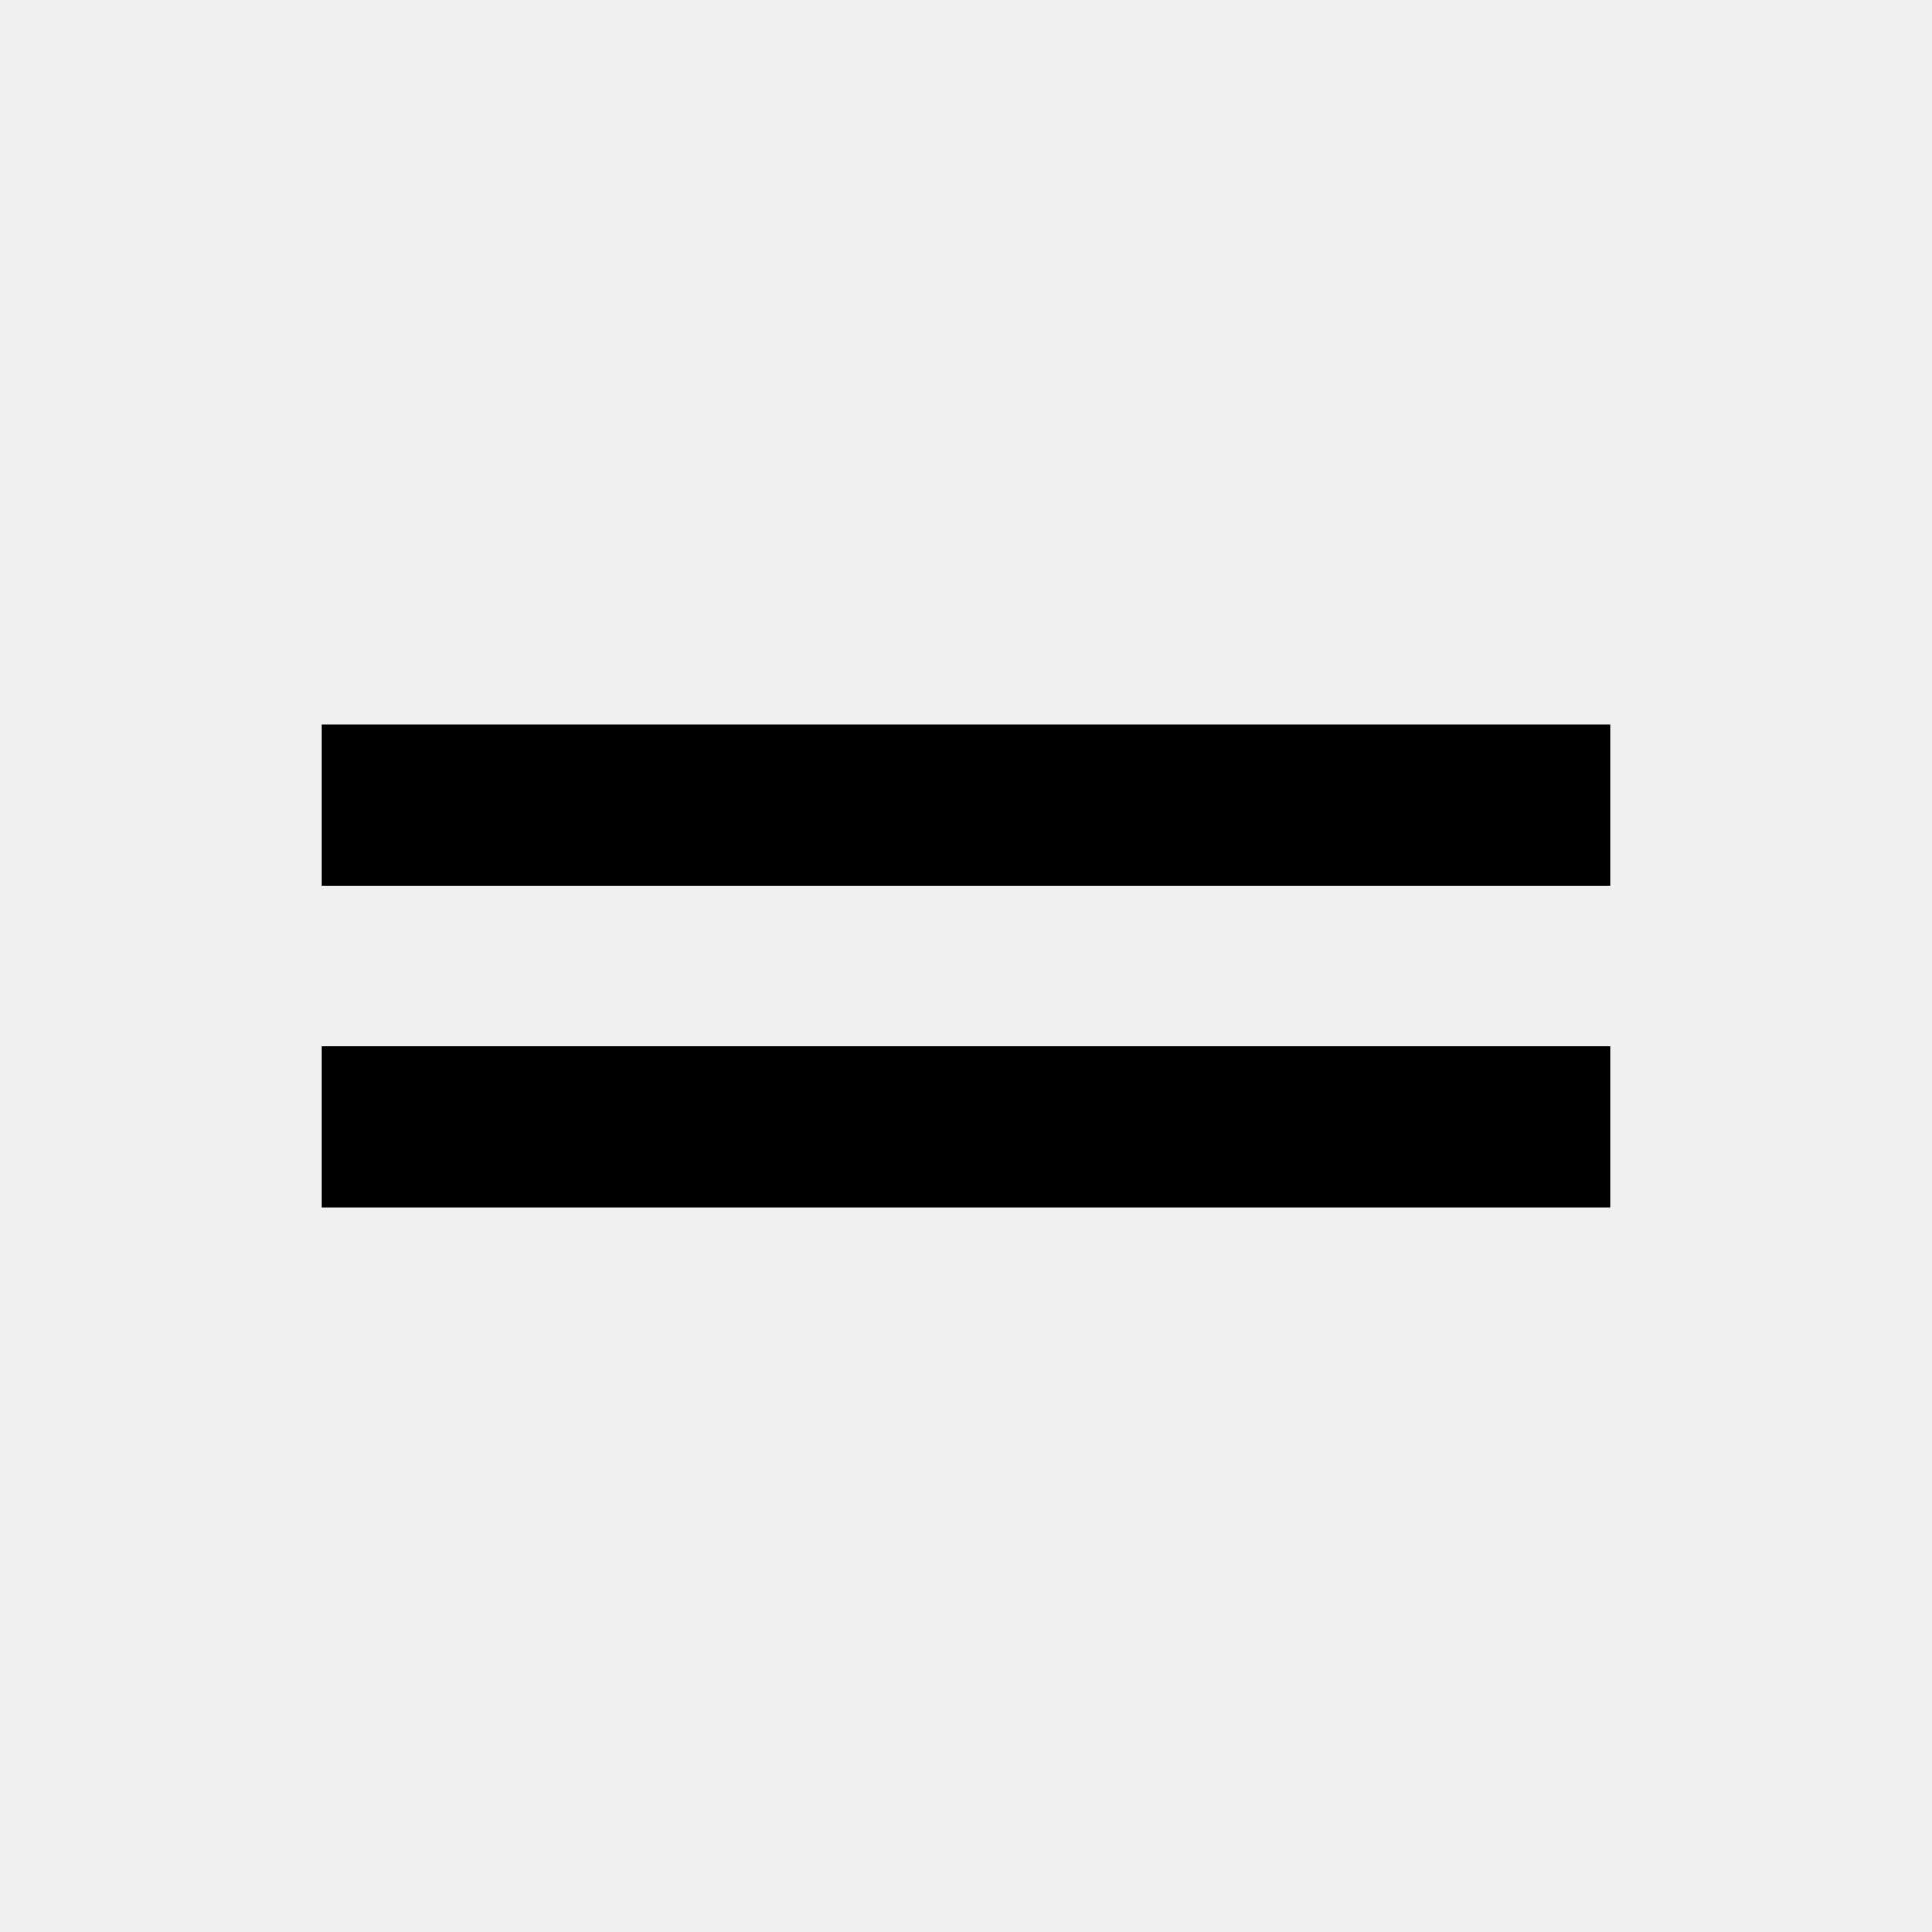
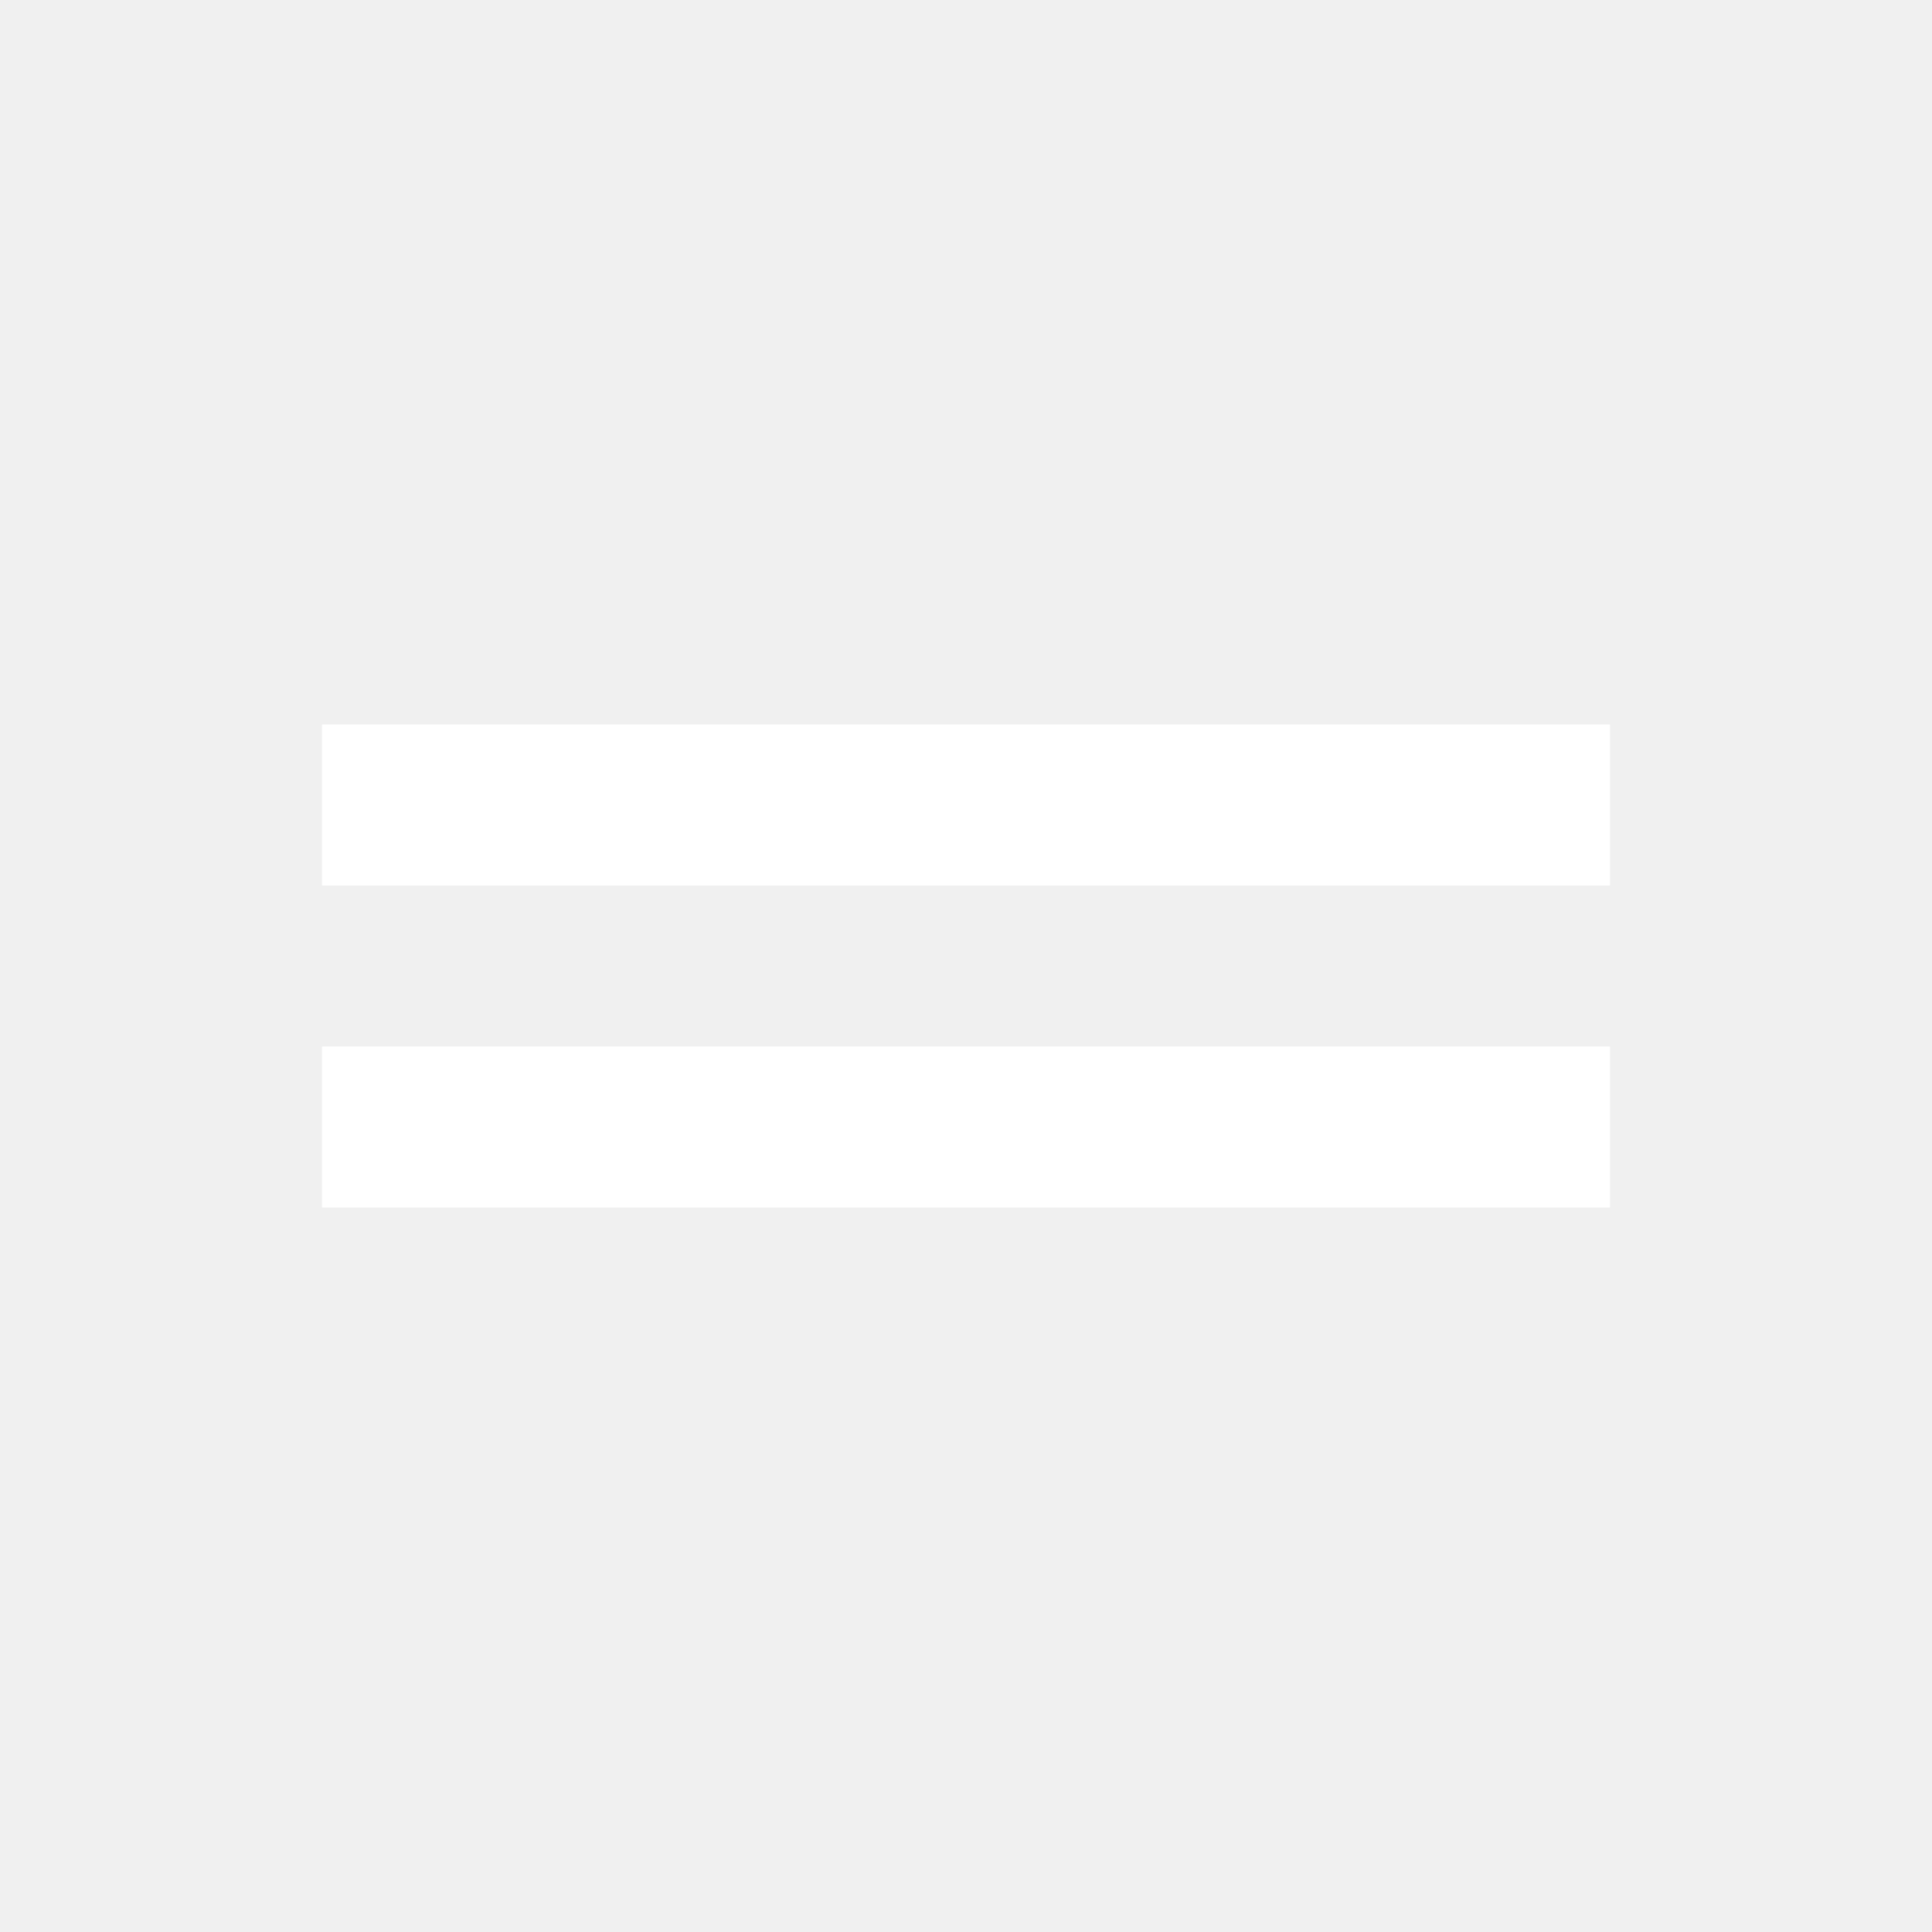
<svg xmlns="http://www.w3.org/2000/svg" xmlns:xlink="http://www.w3.org/1999/xlink" width="24" height="24" viewBox="0 0 24 24">
  <defs>
    <path id="a" d="M0 0h24v24H0V0z" />
  </defs>
  <clipPath id="b">
    <use xlink:href="#a" overflow="visible" />
  </clipPath>
-   <path clip-path="url(#b)" d="M20 9H4v2h16V9zM4 15h16v-2H4v2z" />
+   <path clip-path="url(#b)" fill="#fff" d="M20 9H4v2h16V9zM4 15h16v-2H4v2z" />
</svg>
